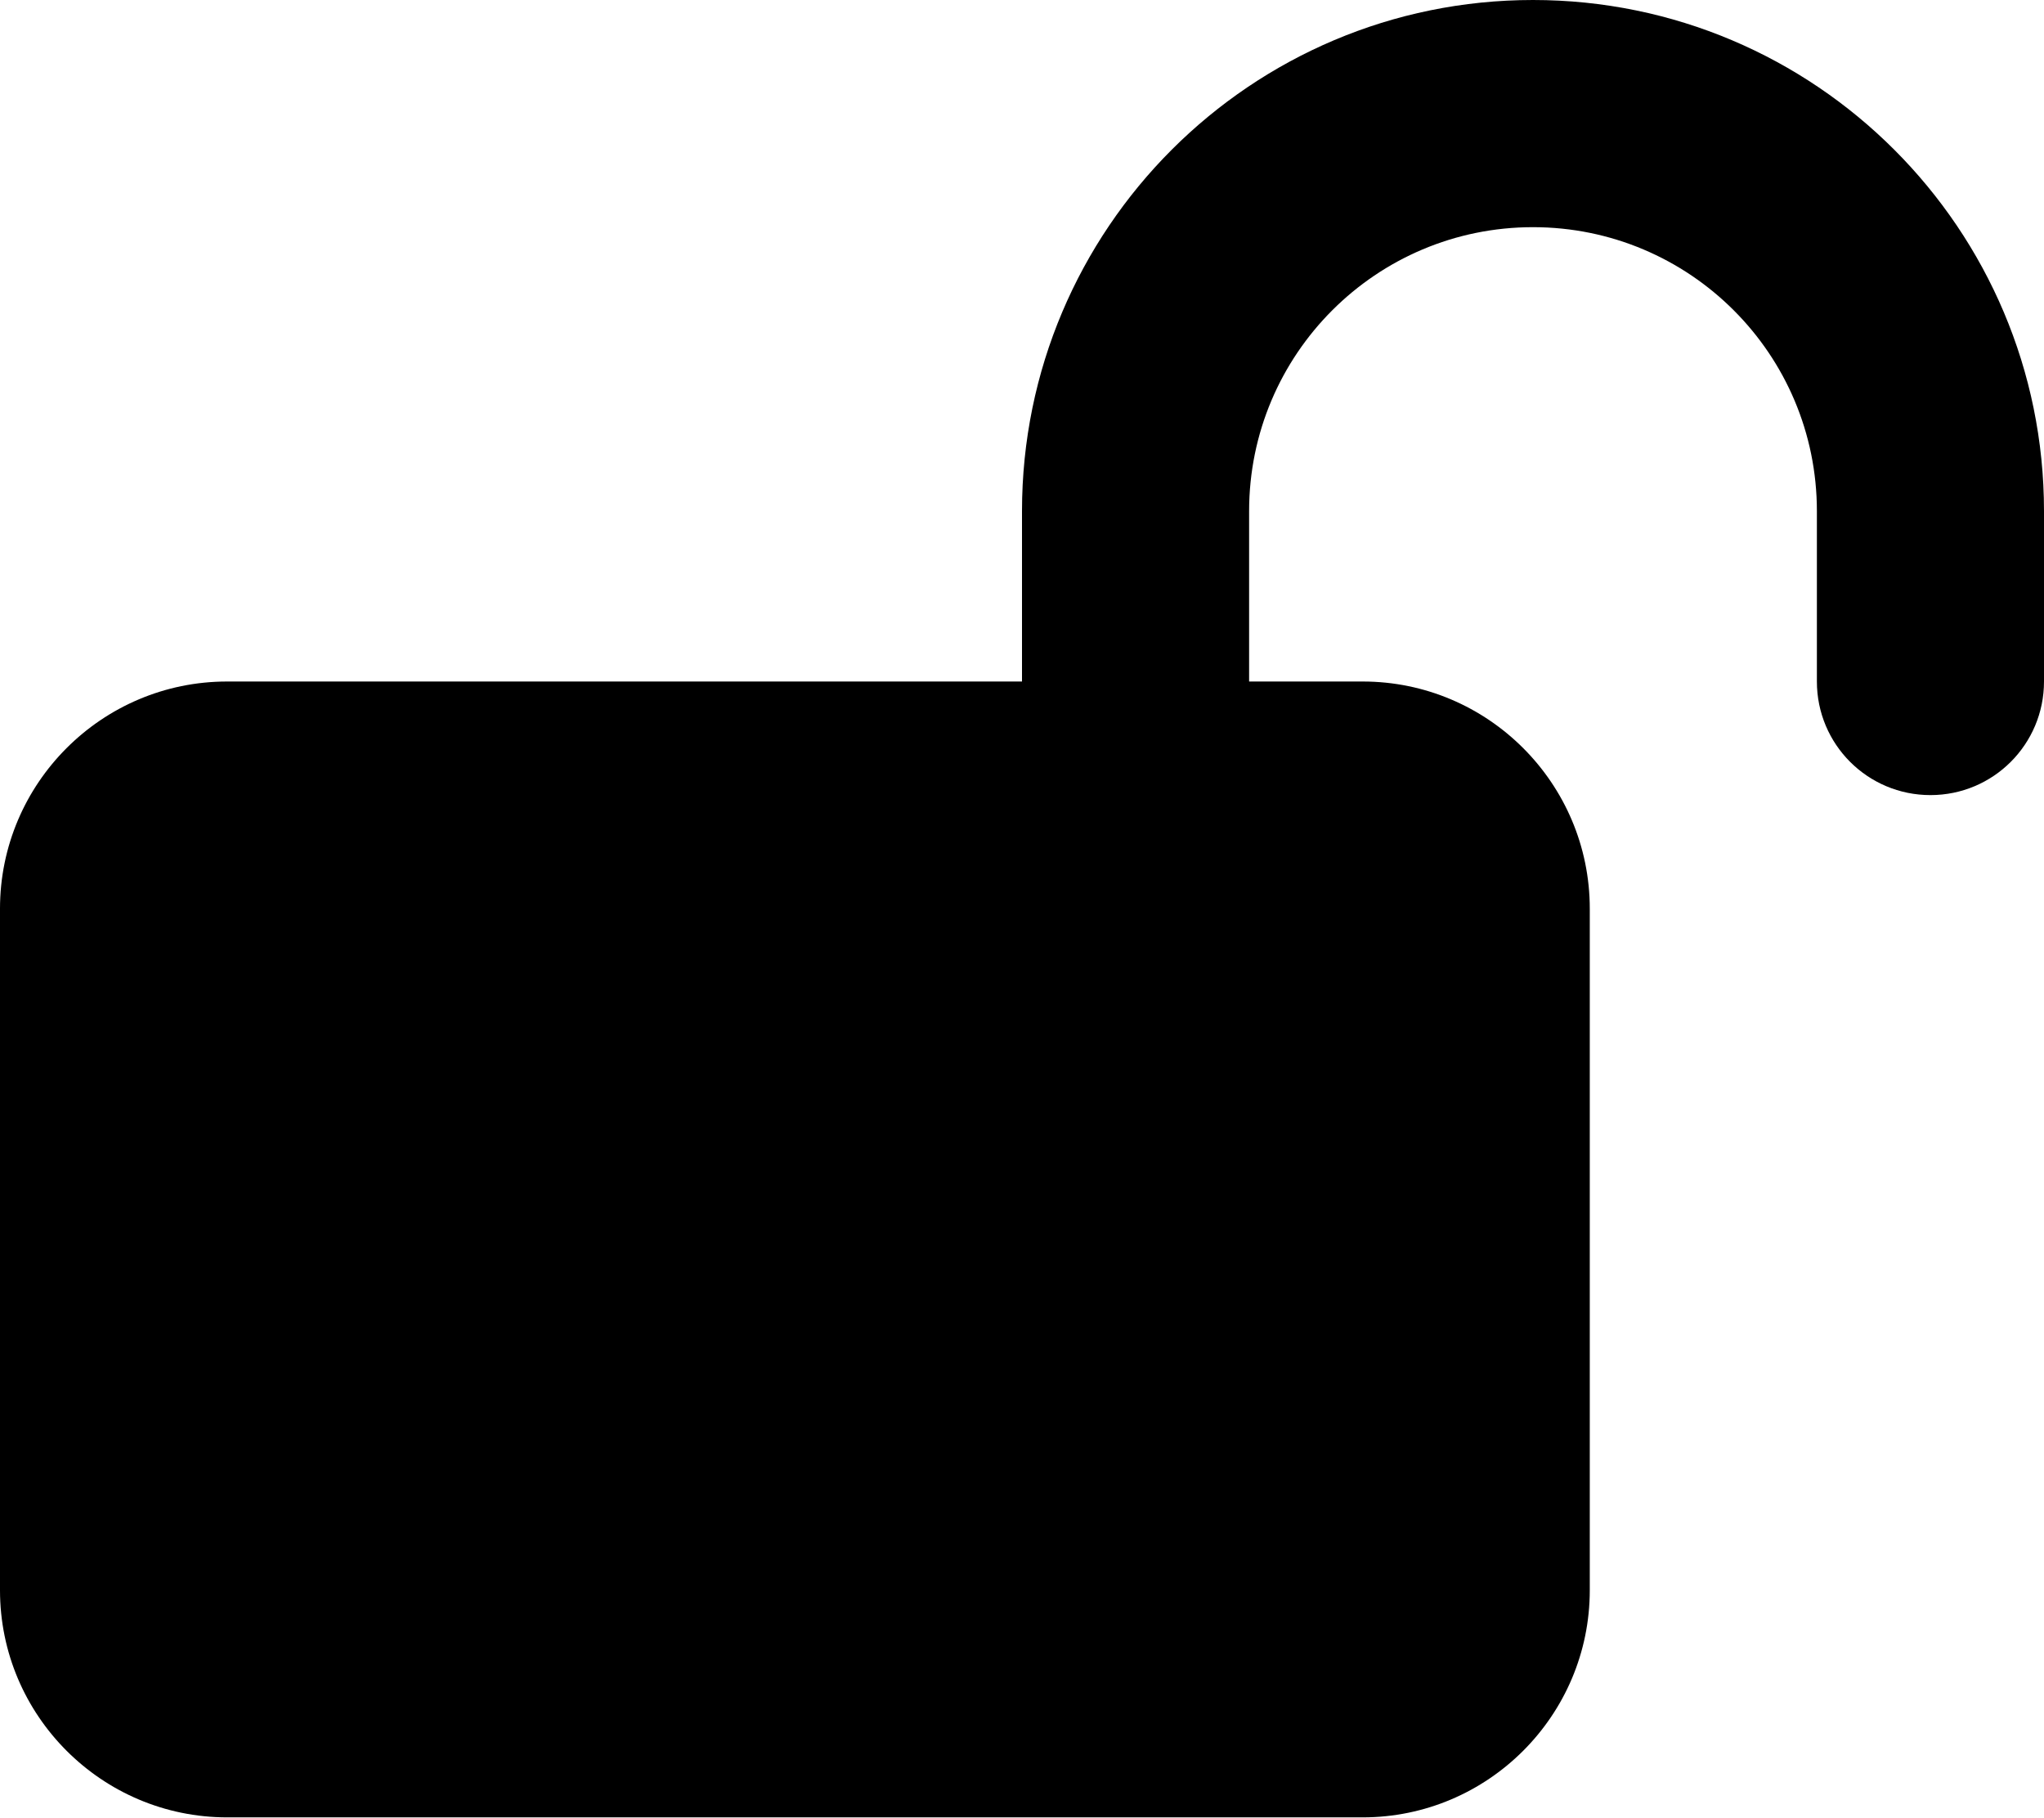
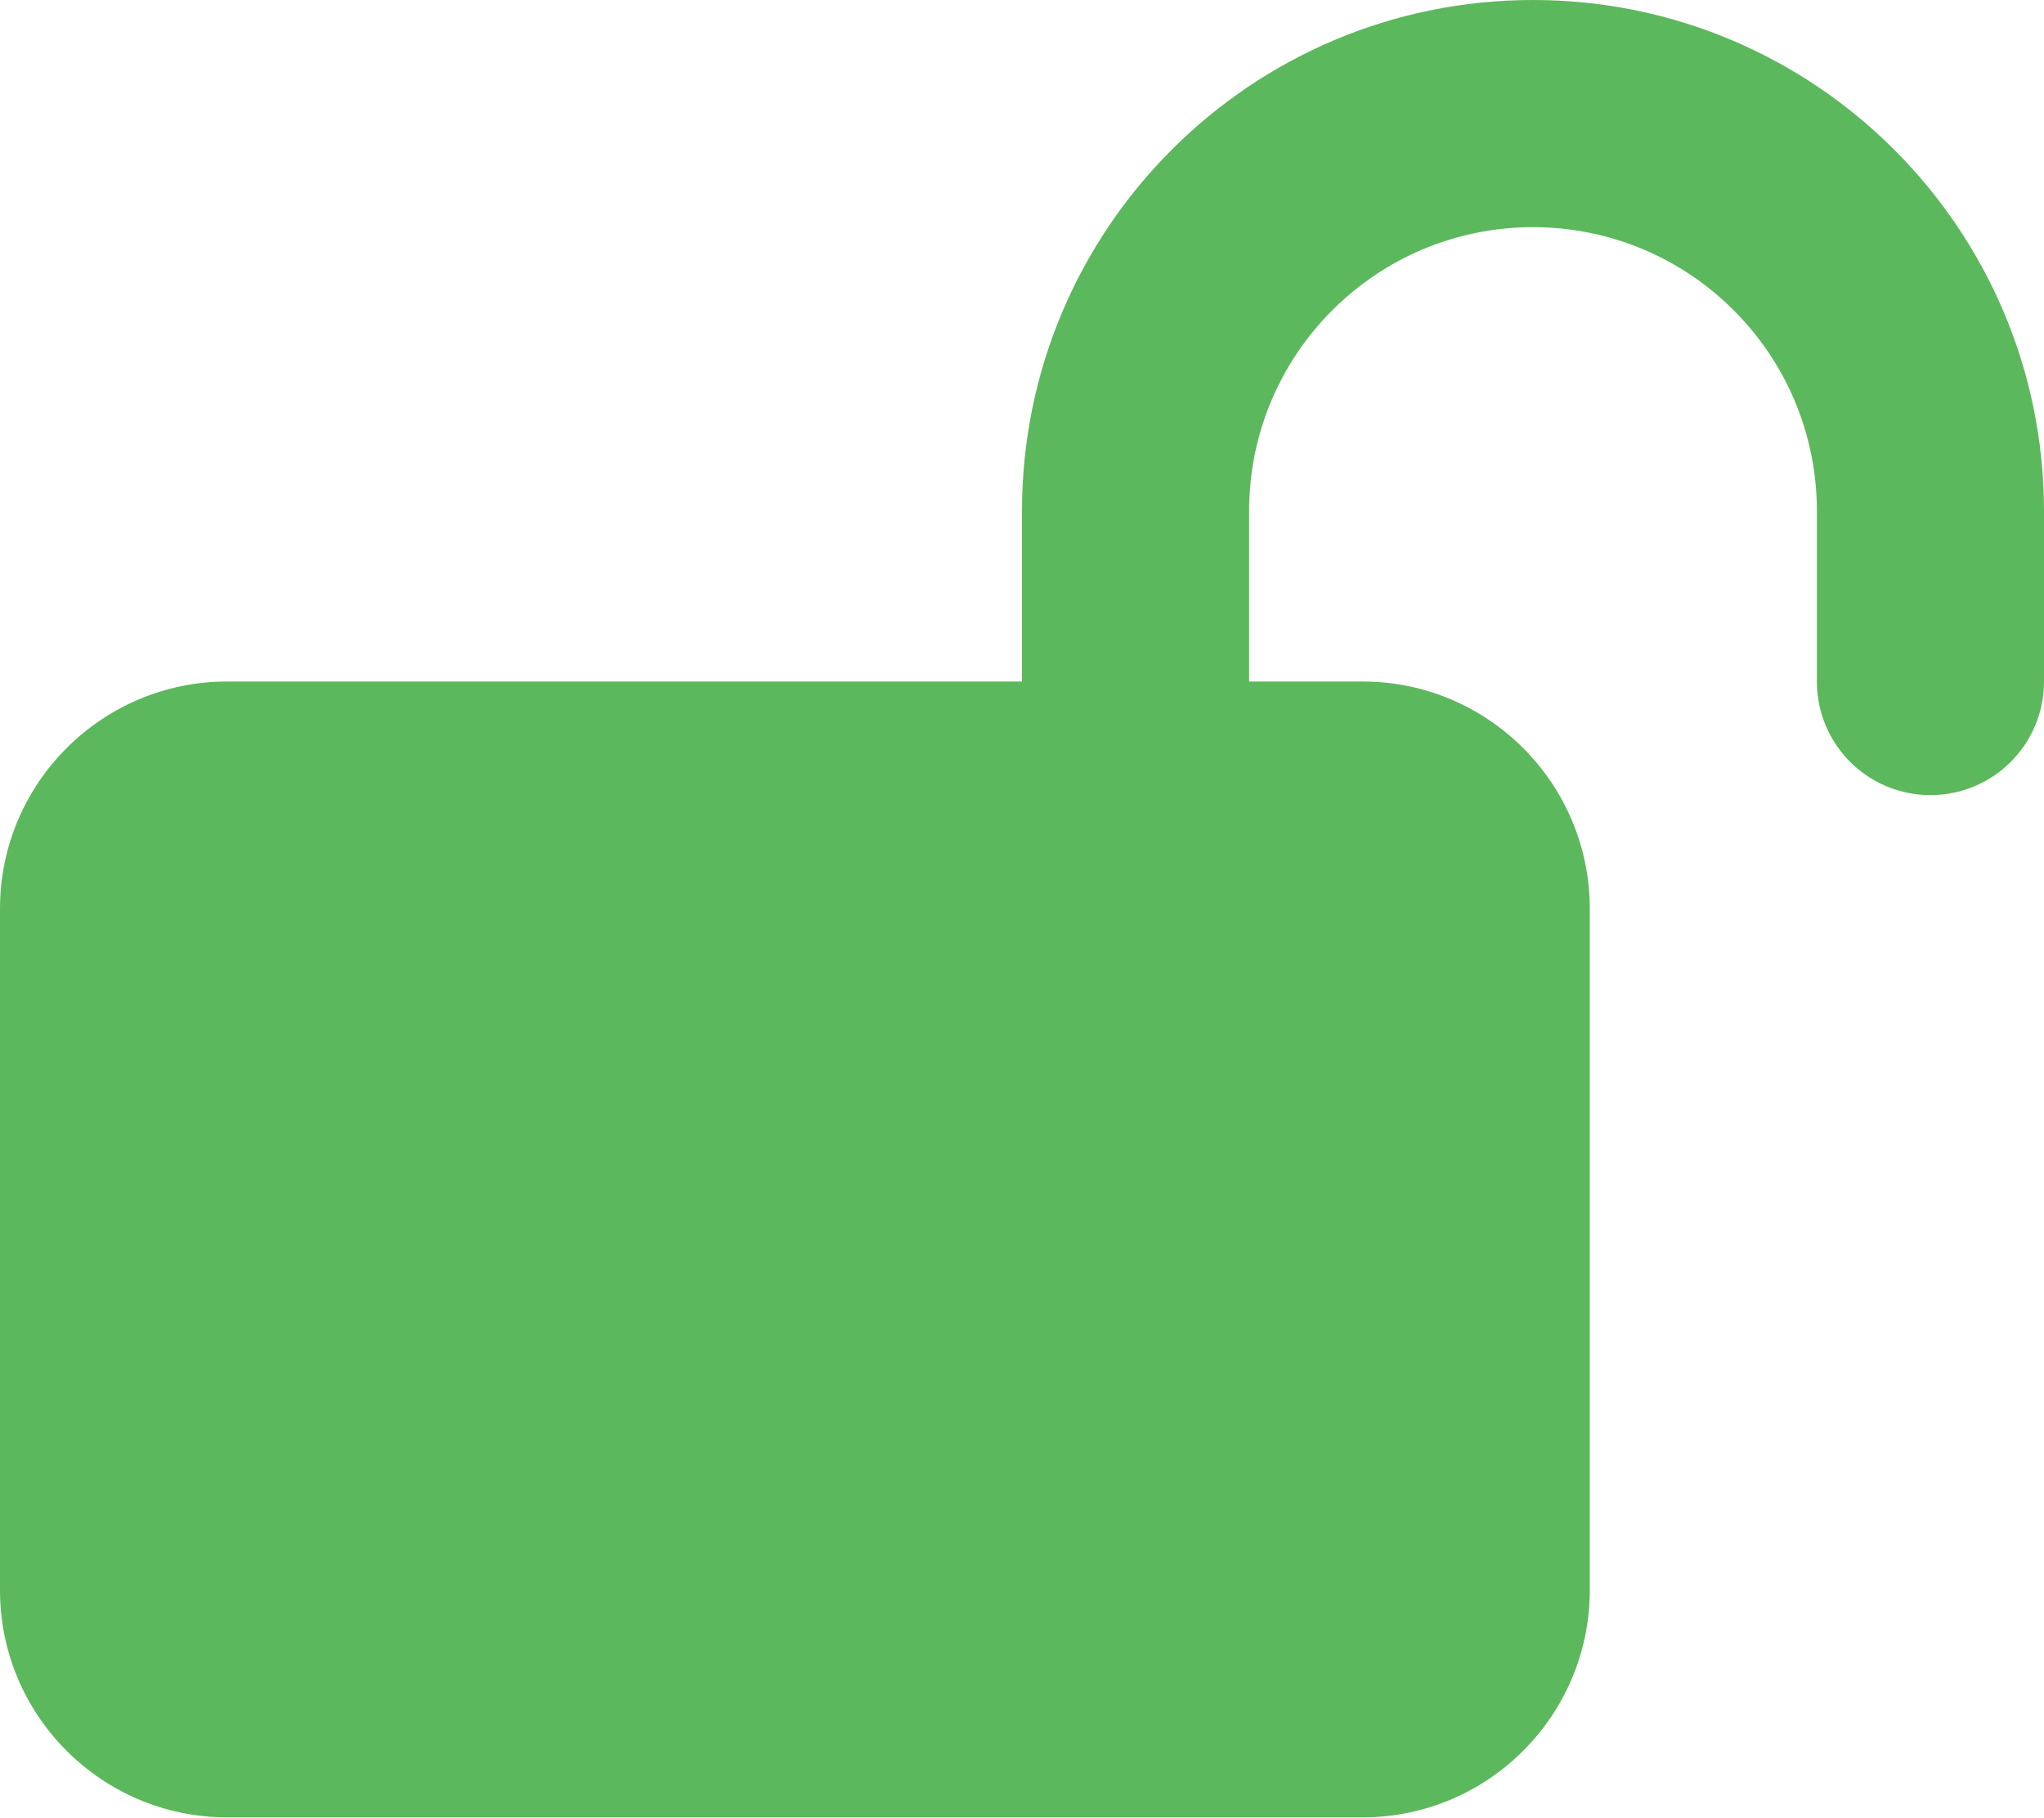
<svg xmlns="http://www.w3.org/2000/svg" viewBox="0 0 576 512">
-   <path d="M352 144c0-44.2 35.8-80 80-80s80 35.8 80 80l0 48c0 17.7 14.3 32 32 32s32-14.3 32-32l0-48C576 64.5 511.5 0 432 0S288 64.5 288 144l0 48L64 192c-35.3 0-64 28.7-64 64L0 448c0 35.3 28.7 64 64 64l320 0c35.3 0 64-28.7 64-64l0-192c0-35.3-28.7-64-64-64l-32 0 0-48z" />
+   <path fill="#5cb85c " d="M352 144c0-44.2 35.8-80 80-80s80 35.8 80 80l0 48c0 17.7 14.3 32 32 32s32-14.3 32-32l0-48C576 64.5 511.5 0 432 0S288 64.5 288 144l0 48L64 192c-35.3 0-64 28.7-64 64L0 448c0 35.3 28.7 64 64 64l320 0c35.3 0 64-28.7 64-64l0-192c0-35.3-28.7-64-64-64l-32 0 0-48z" />
</svg>
